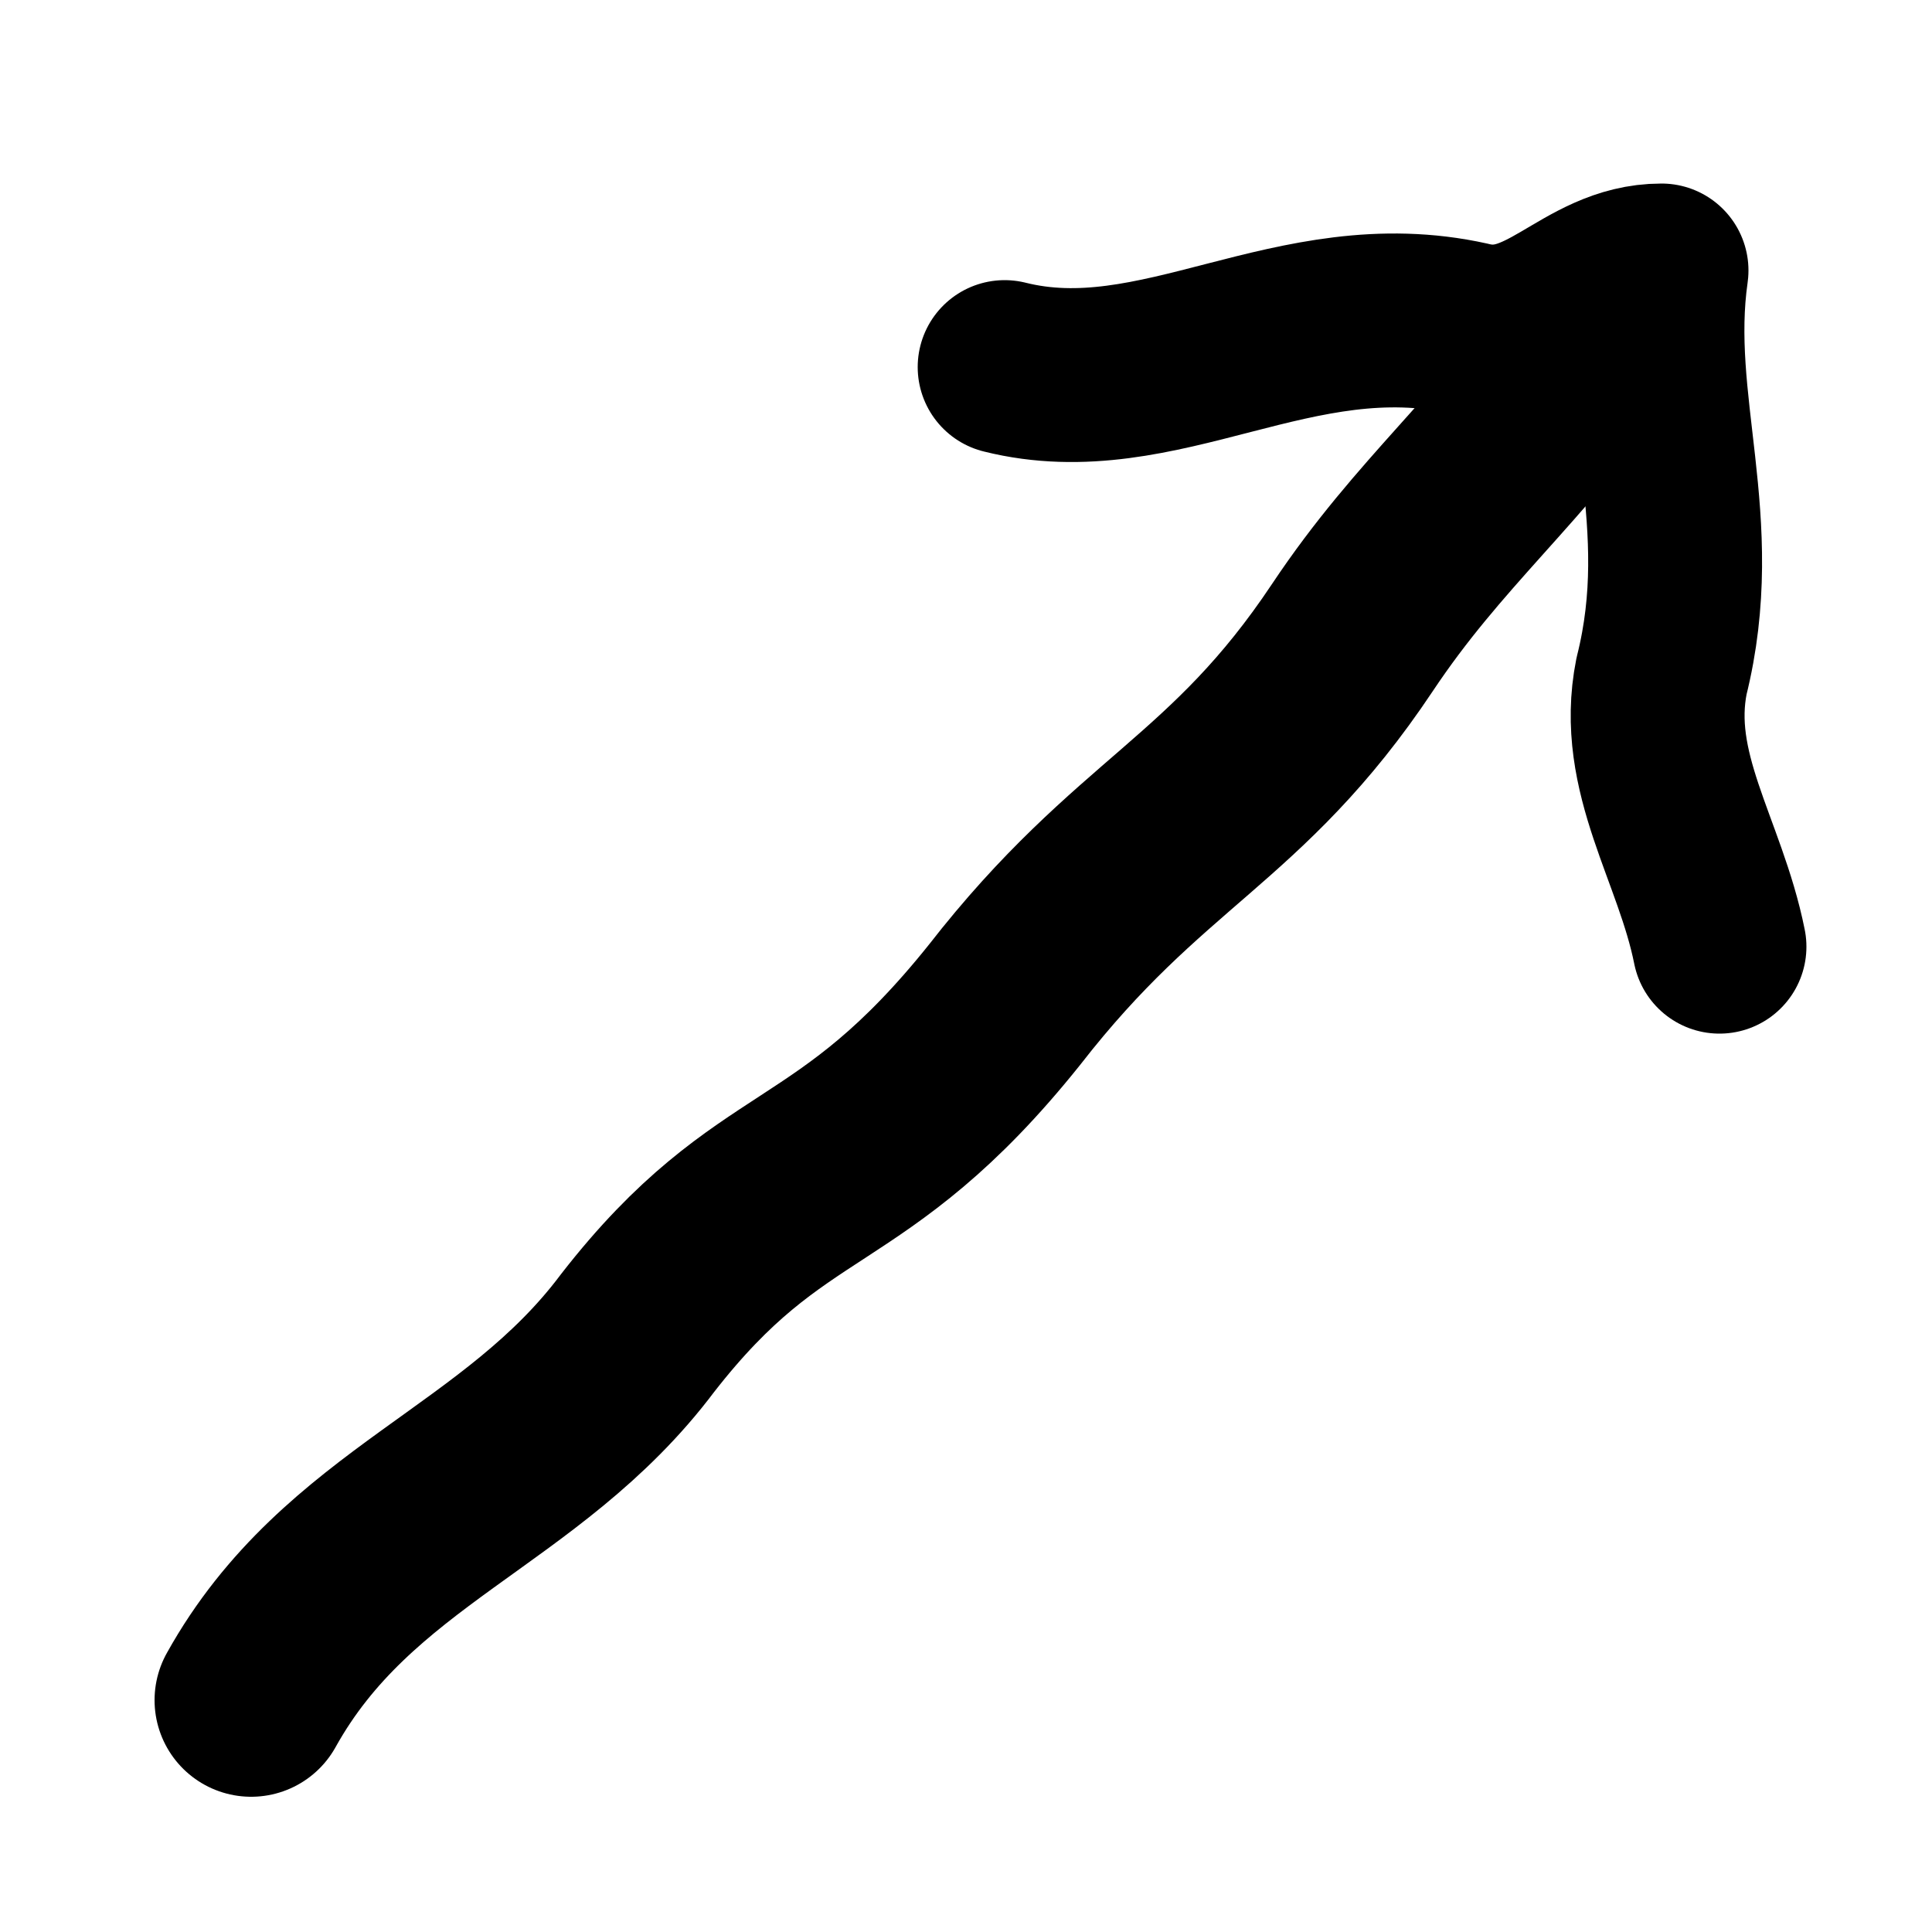
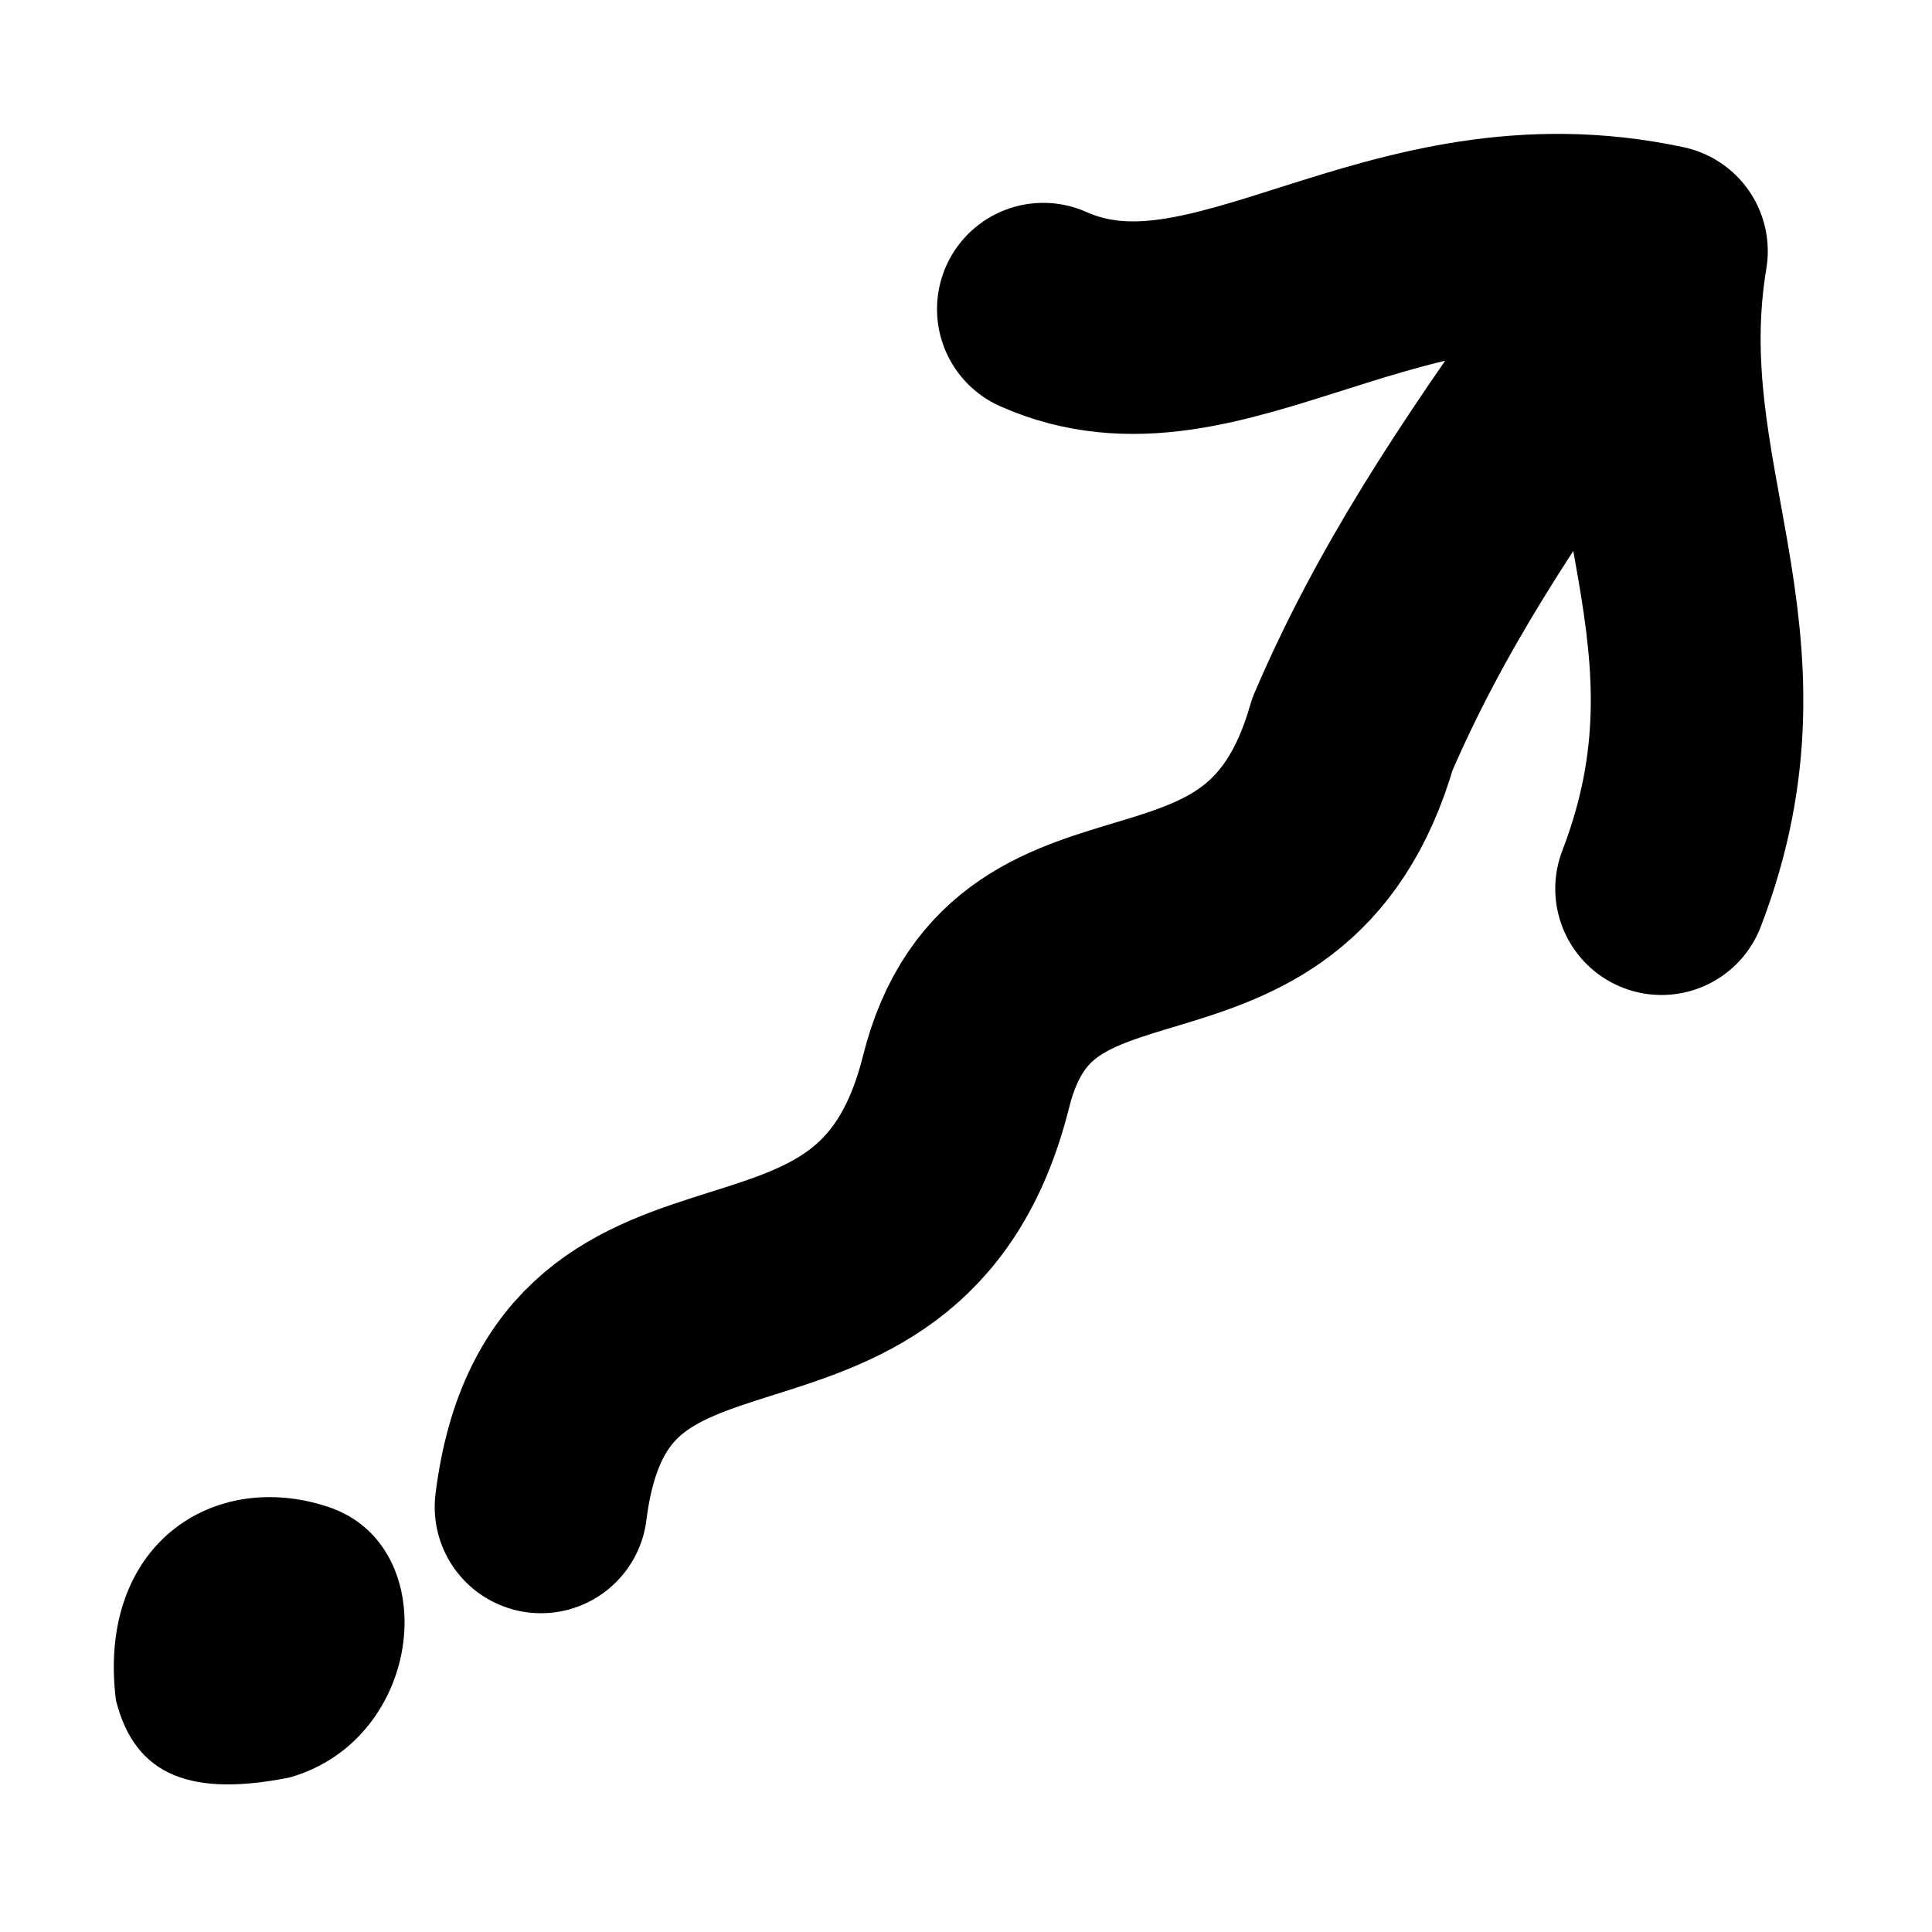
<svg xmlns="http://www.w3.org/2000/svg" viewBox="0 0 100 100">
  <g fill="none" stroke="#000" stroke-linecap="round" stroke-linejoin="round">
-     <path stroke-width="10" d="M13,88 C18,79 27,77 33,69 C40,60 44,62 52,52 C59,43 64,42 70,33 C74,27 78,24 83,17" />
-     <path stroke-width="9" d="M52,19 C60,21 67,15 76,17 C80,18 82,14 86,14 C85,21 88,27 86,35 C85,40 88,44 89,49" />
+     <path stroke-width="11" d="M28,78 C30,62 46,72 50,56 C53,44 66,52 70,38 C73,31 77,25 82,18" />
+     <path stroke-width="11" d="M54,16 C63,20 72,10 86,13 C84,25 91,33 86,46" />
+     <path fill="#000" stroke="none" d="M6,88 C5,80 11,76 17,78 C23,80 22,90 15,92 C10,93 7,92 6,88Z" />
  </g>
</svg>
